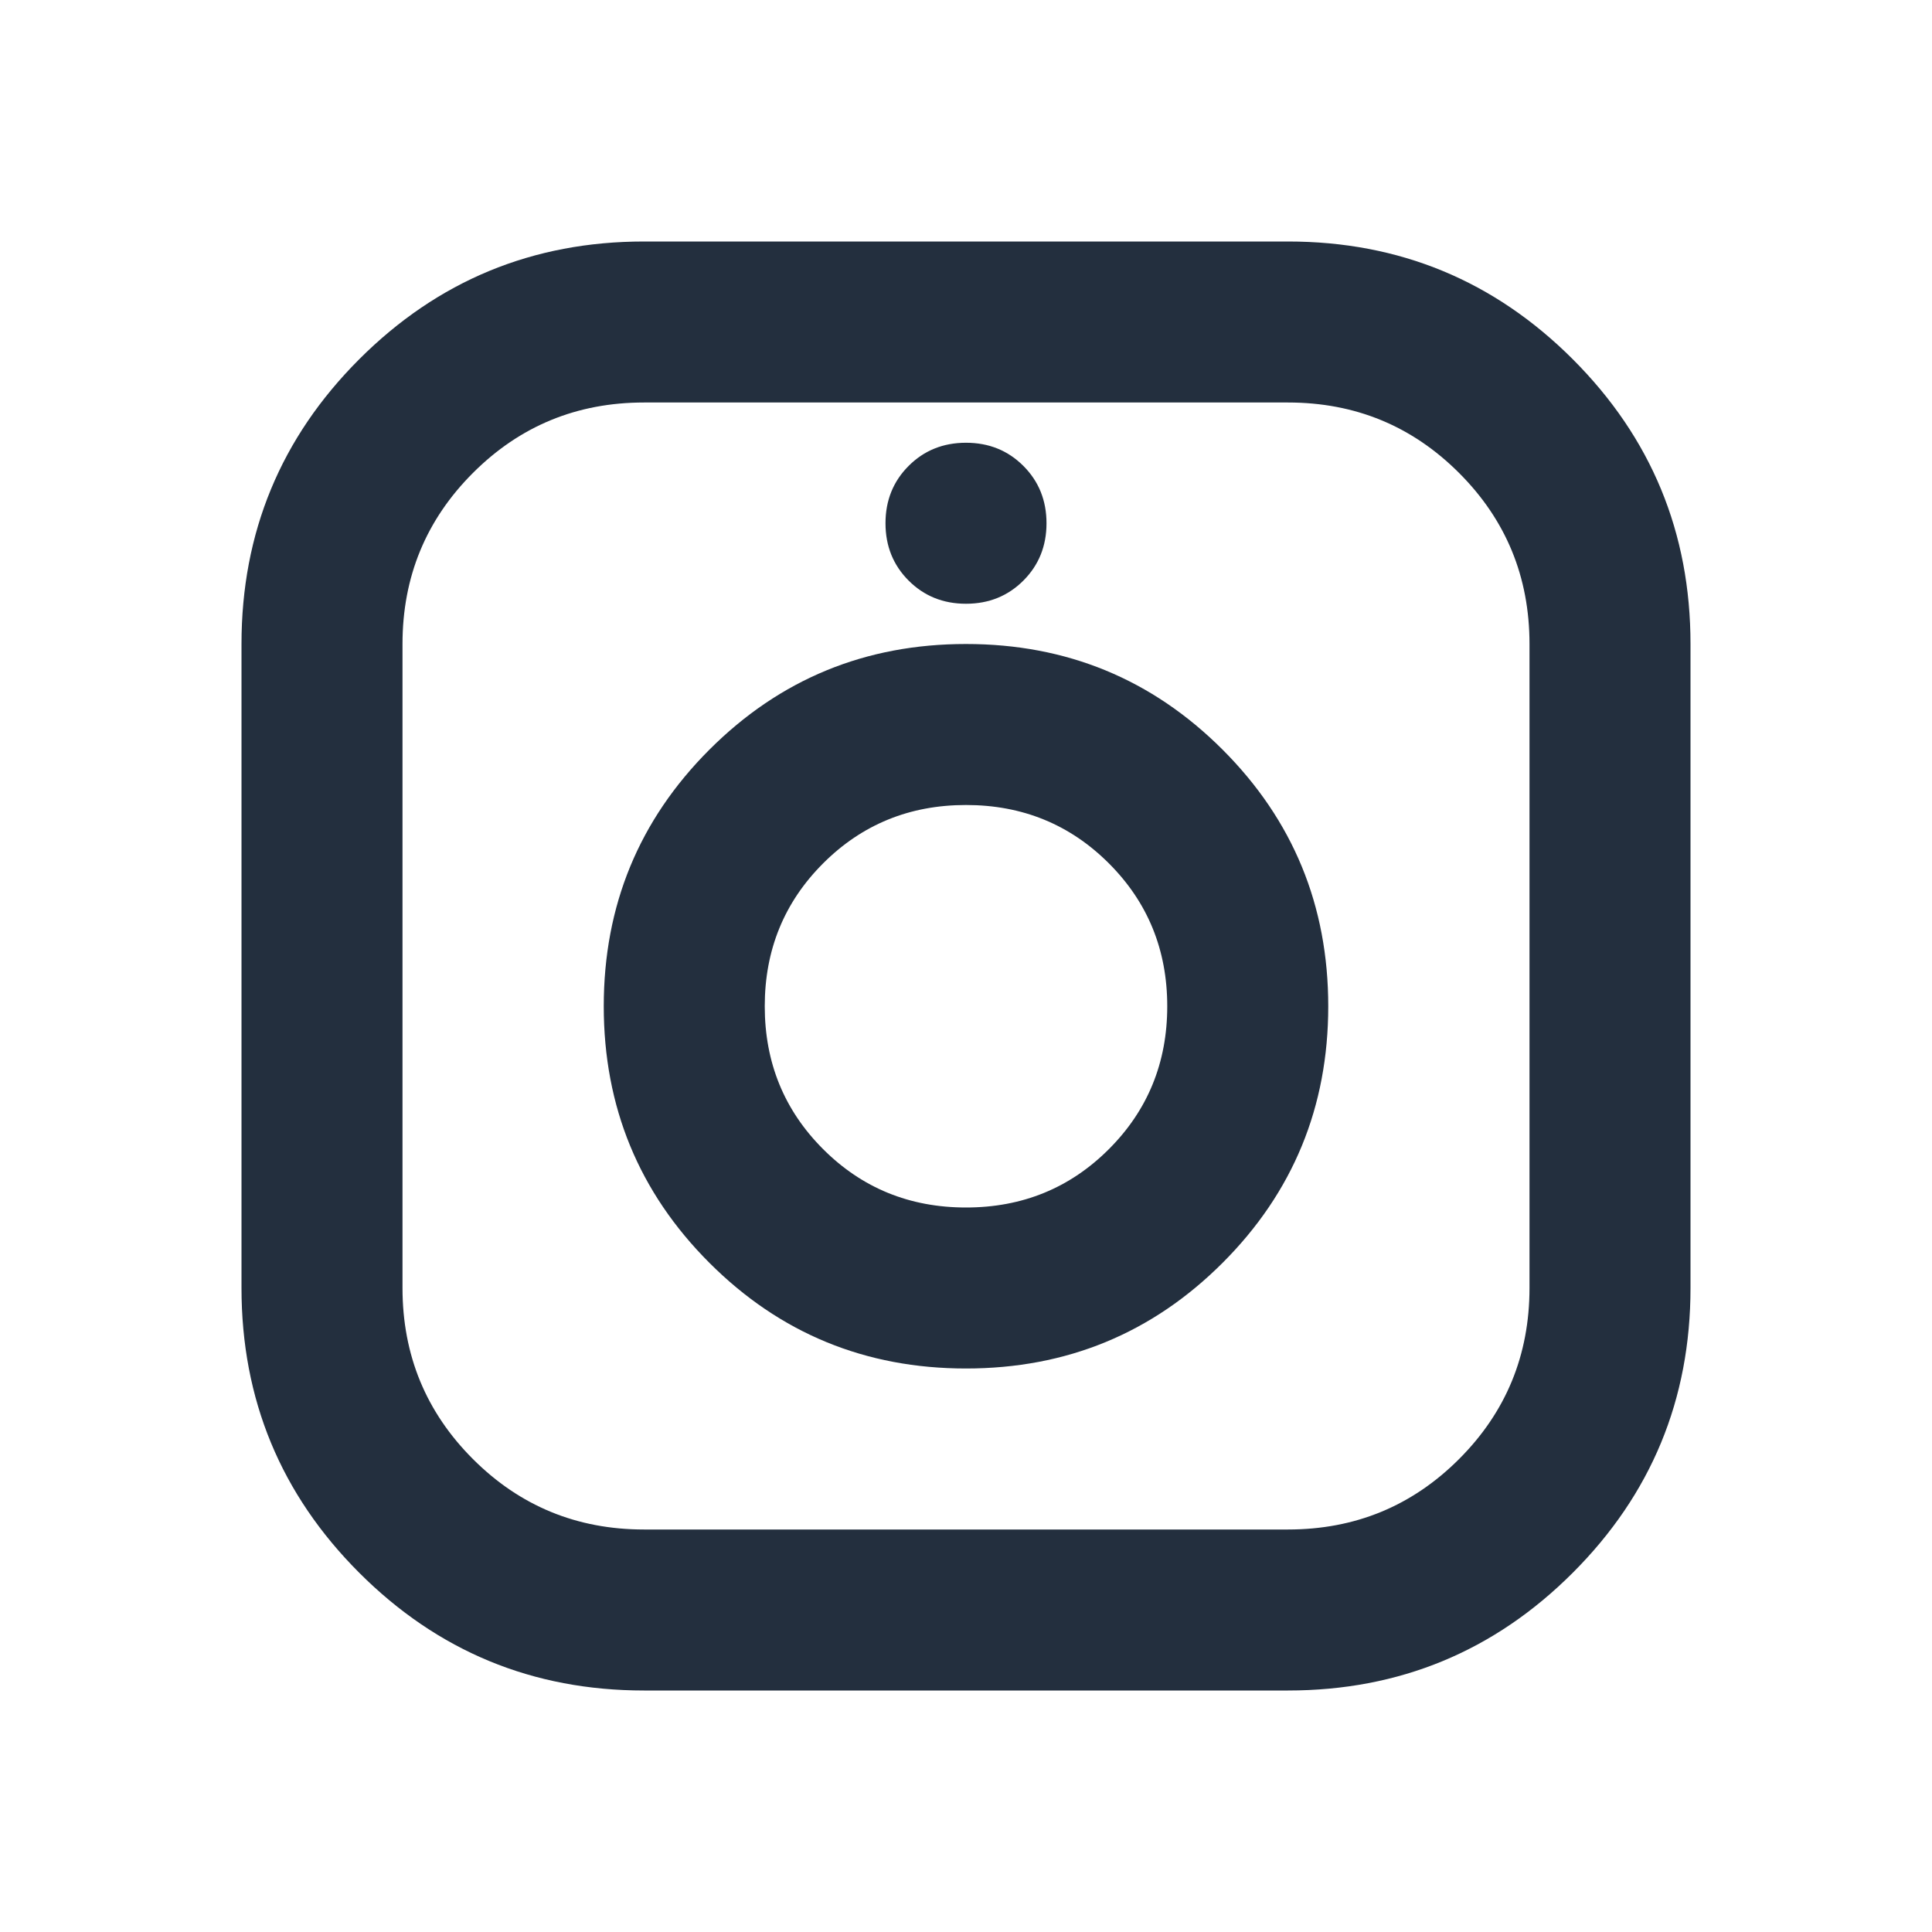
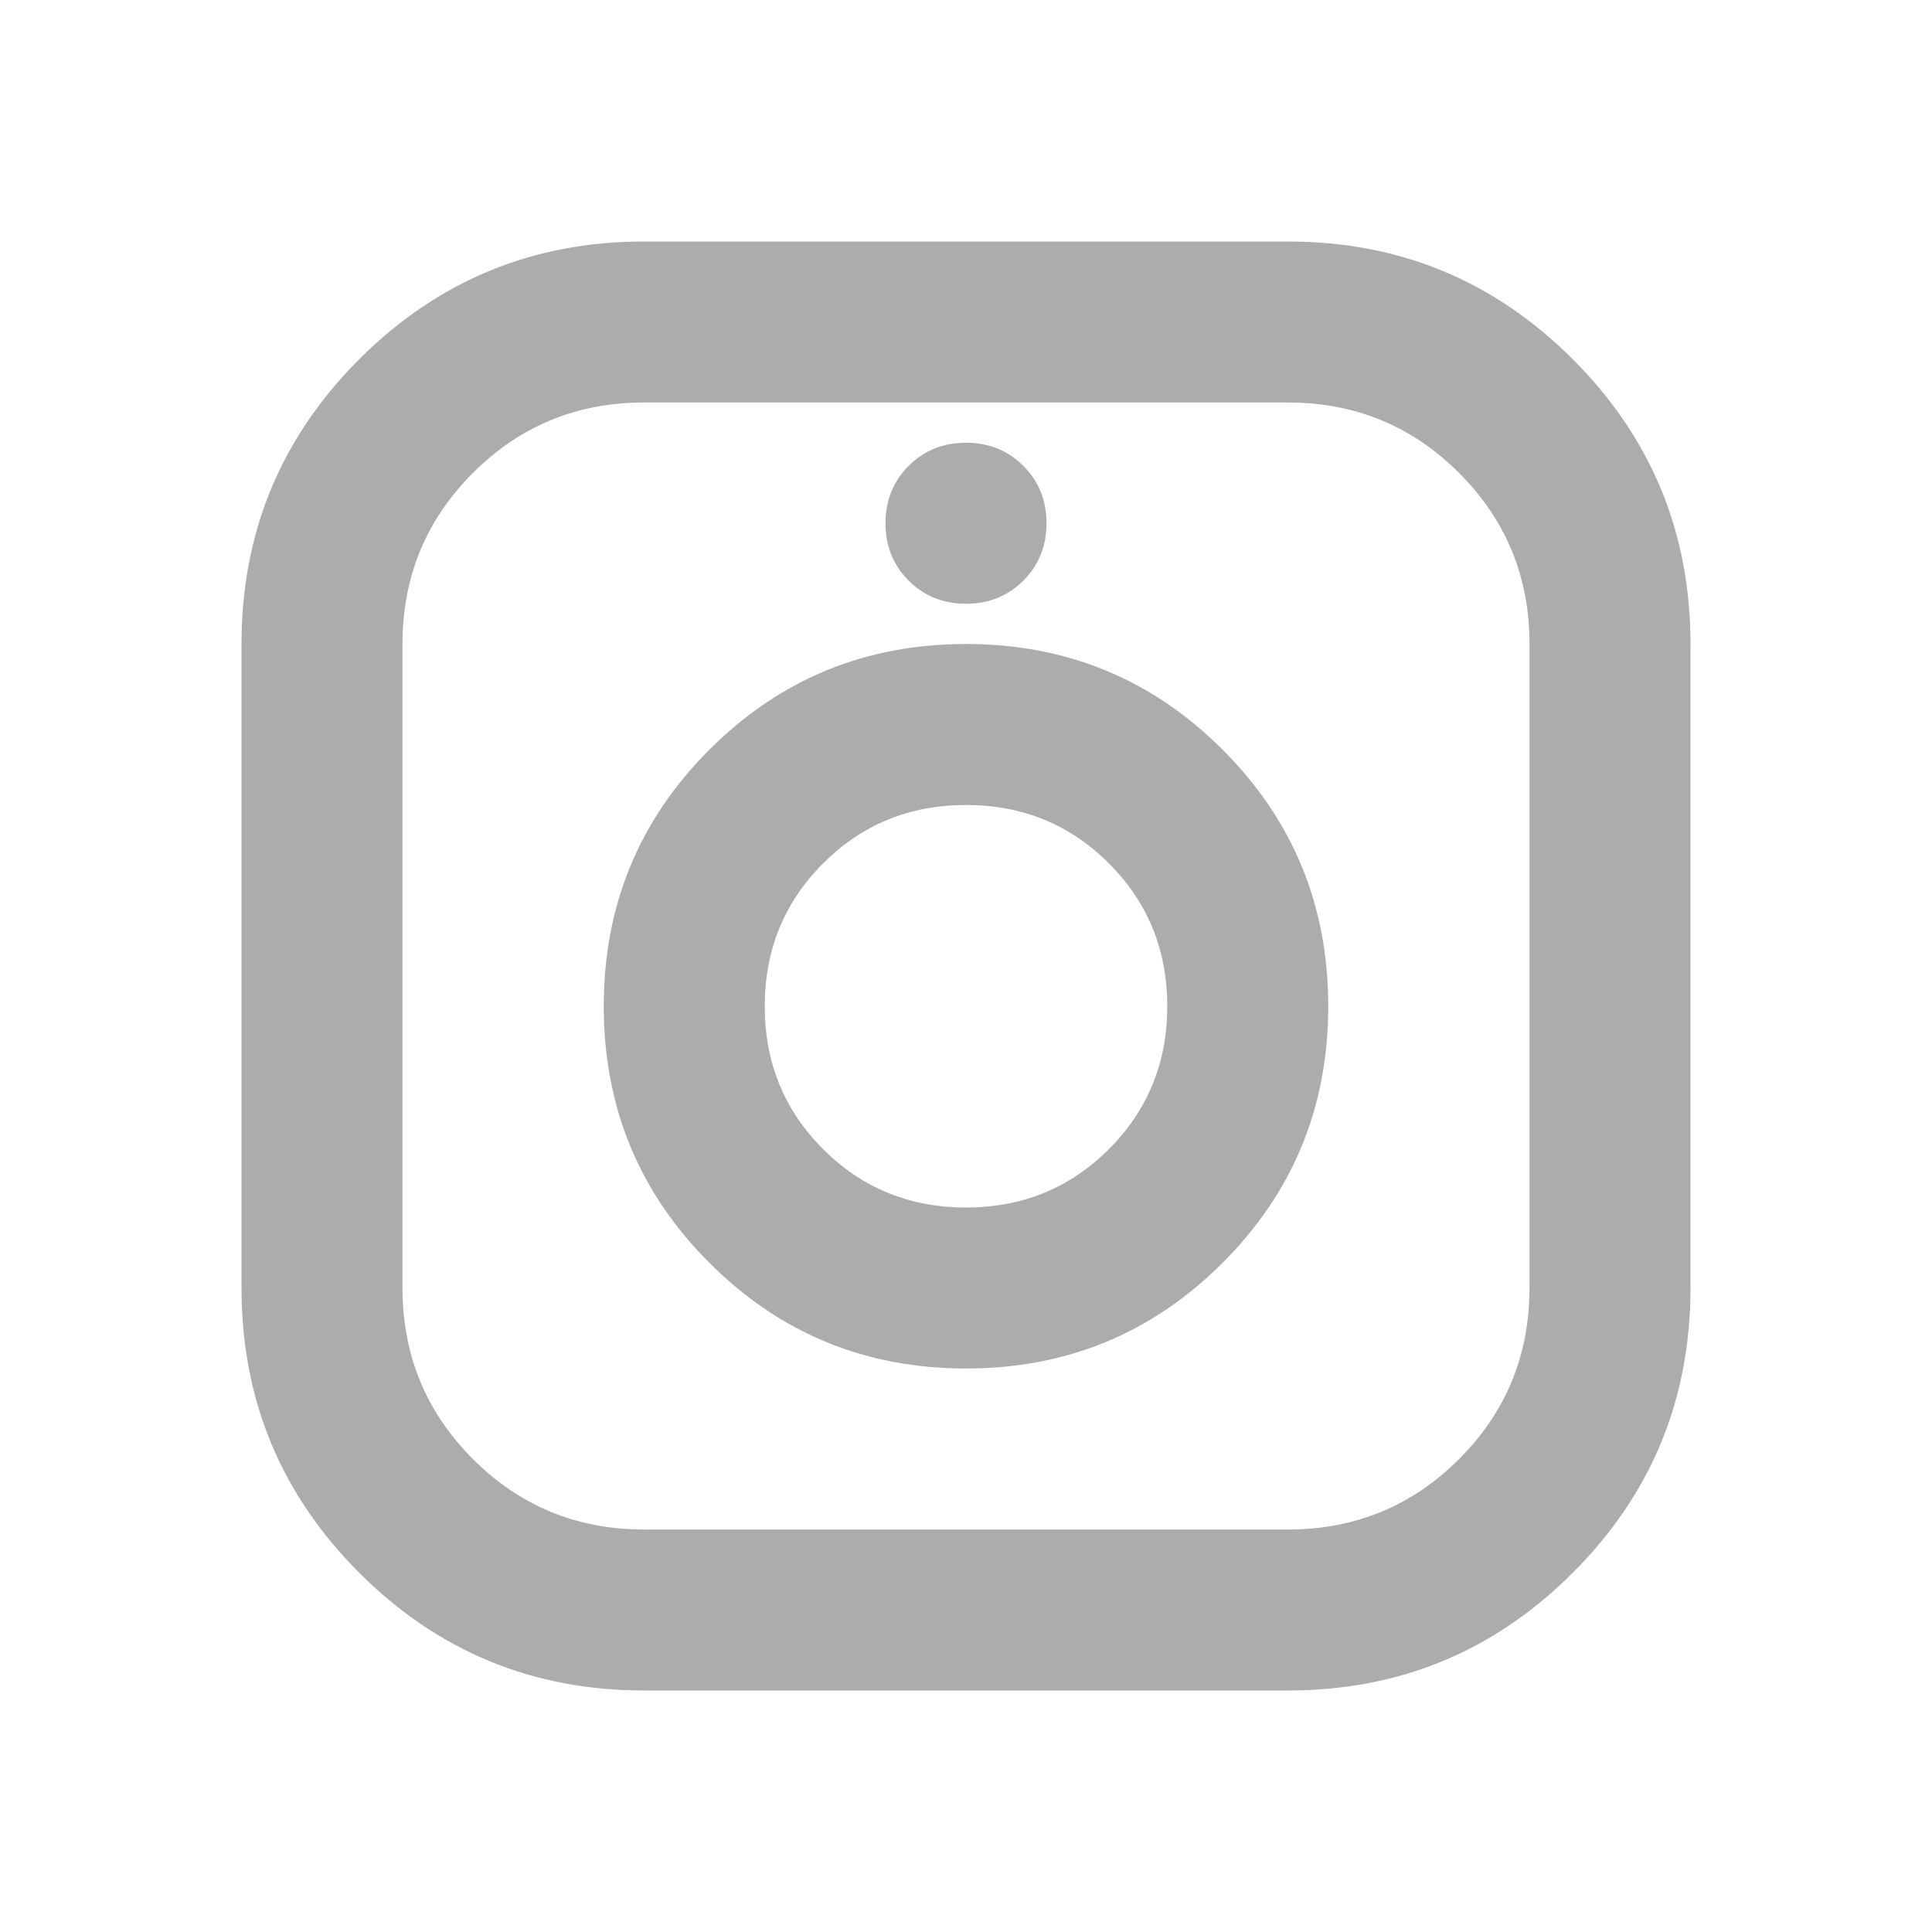
- <svg xmlns="http://www.w3.org/2000/svg" height="24px" viewBox="0 -960 960 960" width="24px" fill="#232f3e">
+ <svg xmlns="http://www.w3.org/2000/svg" height="24px" viewBox="0 -960 960 960" width="24px" fill="#adacac">
  <path d="M320-120q-83 0-141.5-58.5T120-320v-320q0-83 58.5-141.5T320-840h320q83 0 141.5 58.5T840-640v320q0 83-58.5 141.5T640-120H320Zm0-80h320q50 0 85-35t35-85v-320q0-50-35-85t-85-35H320q-50 0-85 35t-35 85v320q0 50 35 85t85 35Zm160-80q75 0 127.5-52.5T660-460q0-75-52.5-127.5T480-640q-75 0-127.5 52.5T300-460q0 75 52.5 127.5T480-280Zm0-80q-42 0-71-29t-29-71q0-42 29-71t71-29q42 0 71 29t29 71q0 42-29 71t-71 29Zm0-300q17 0 28.5-11.5T520-700q0-17-11.5-28.5T480-740q-17 0-28.5 11.5T440-700q0 17 11.5 28.5T480-660Zm0 200Z" />
</svg>
